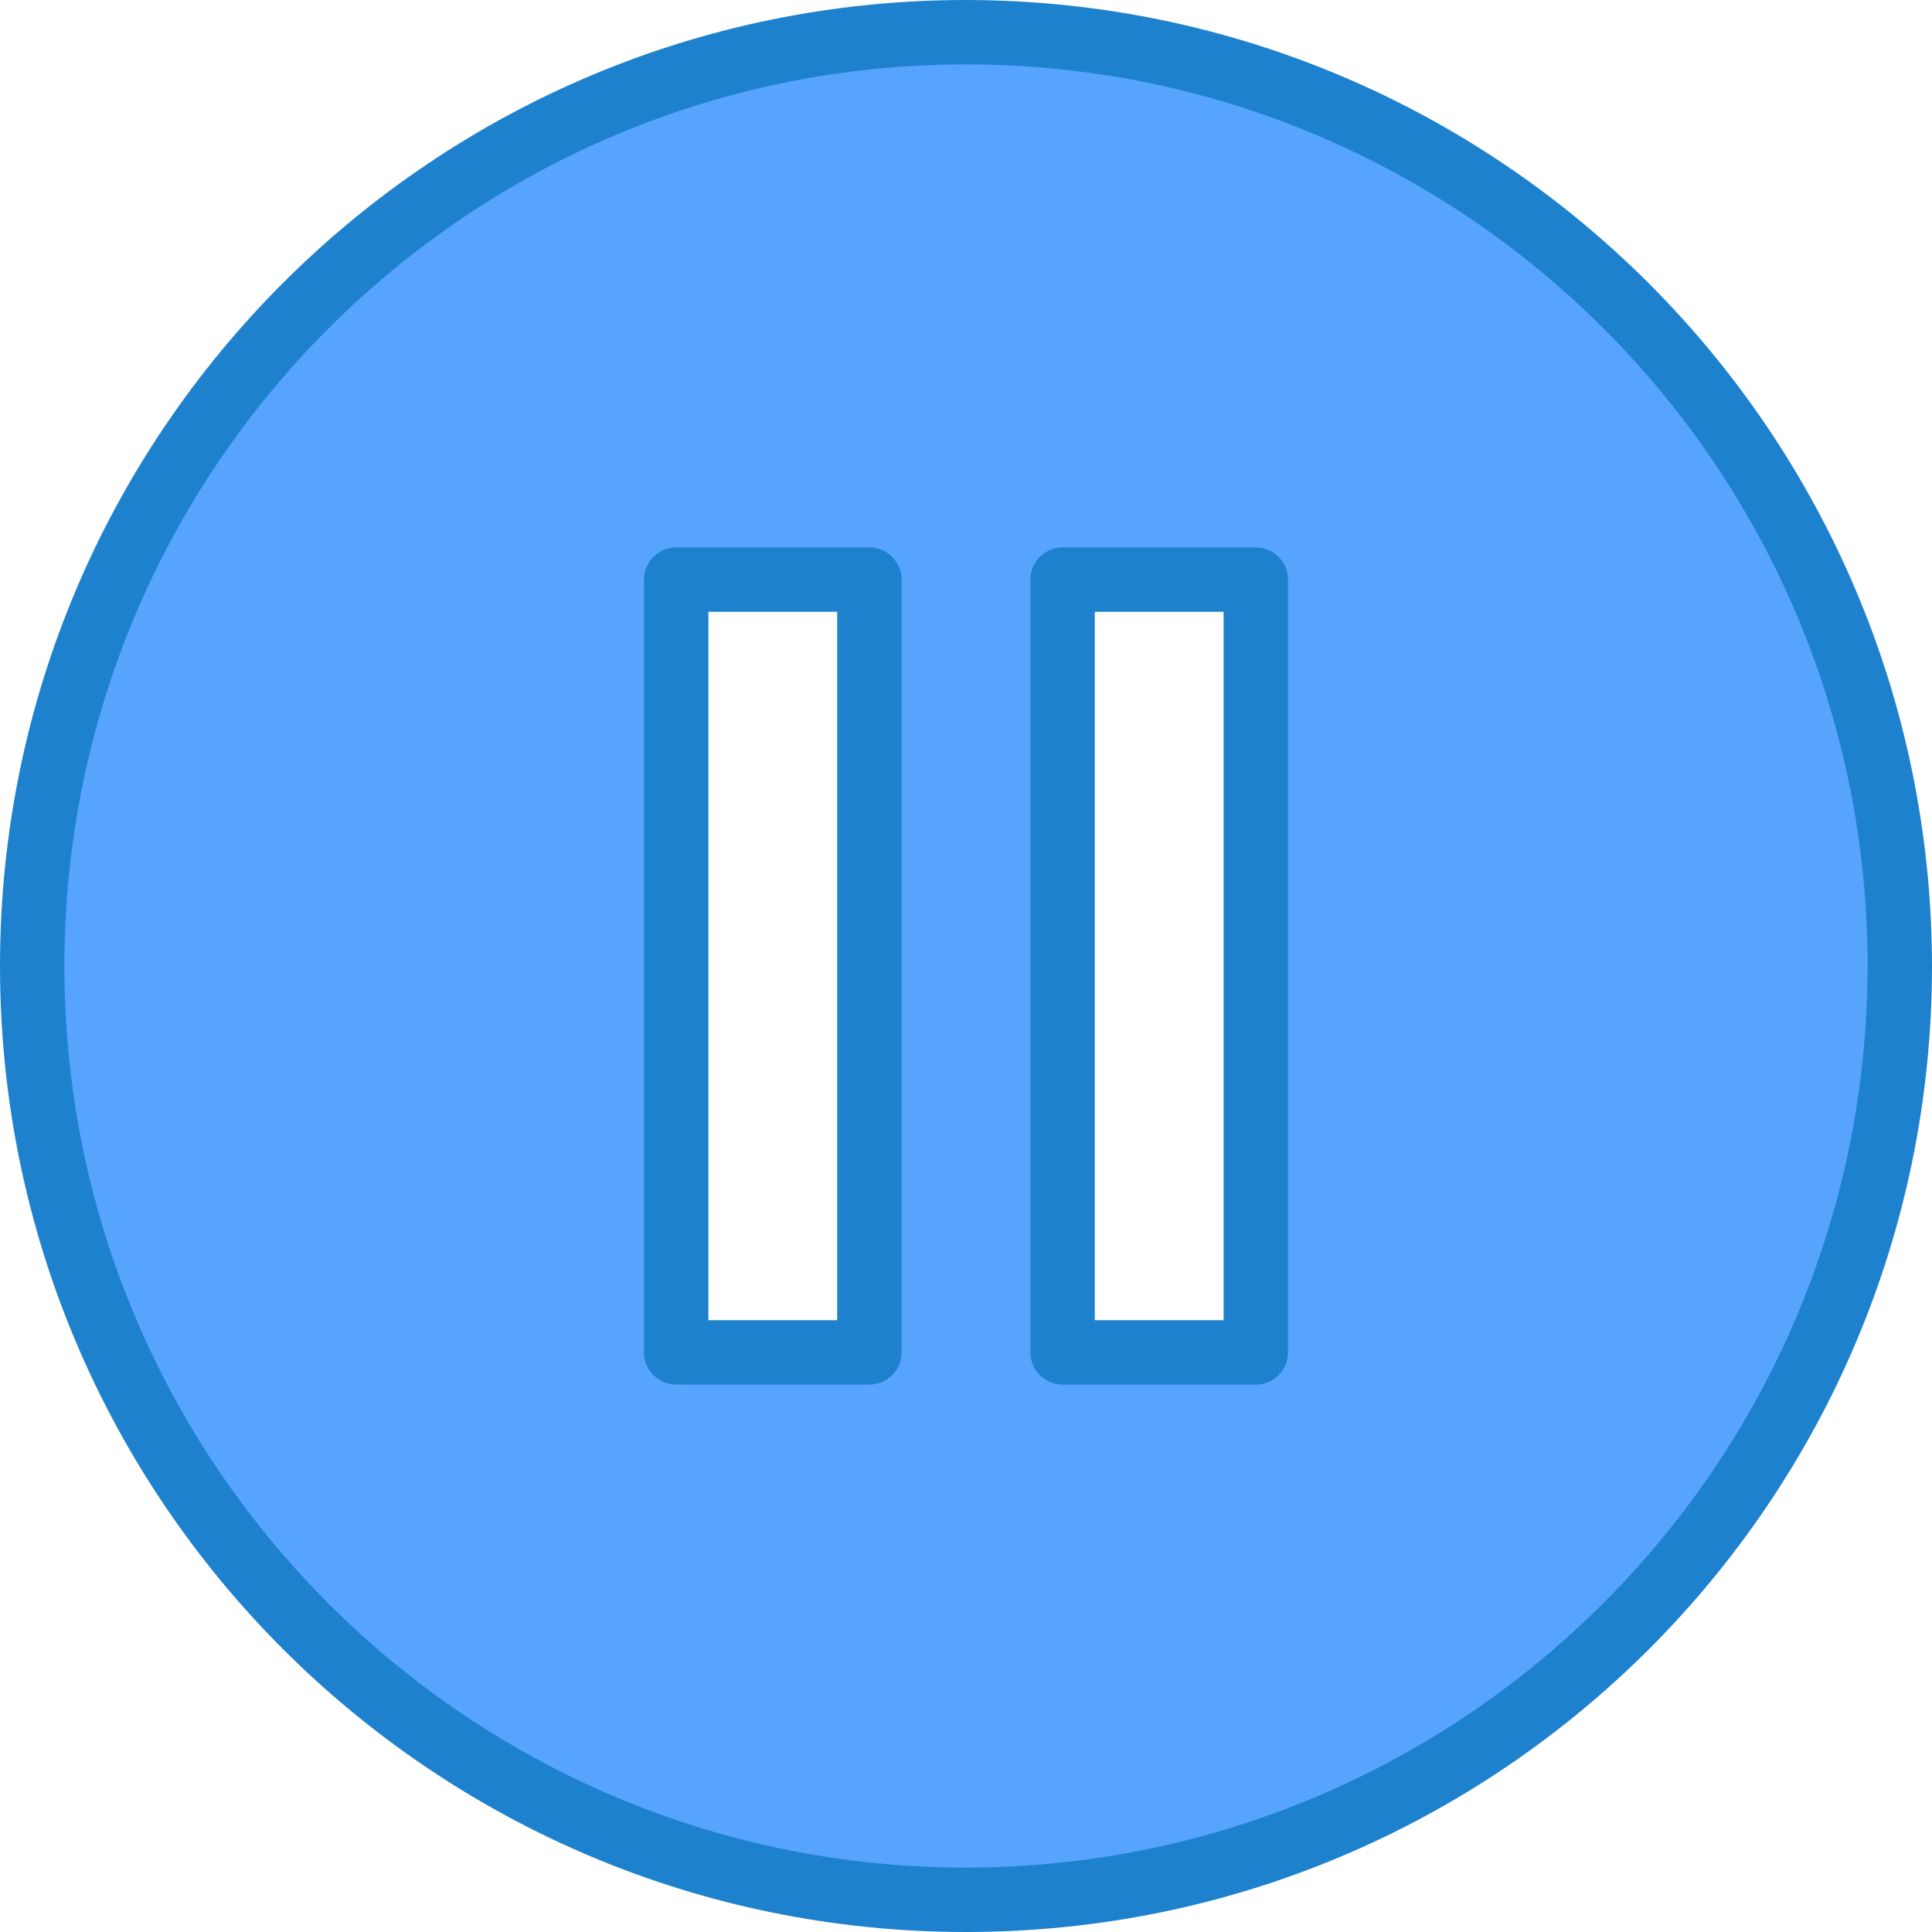
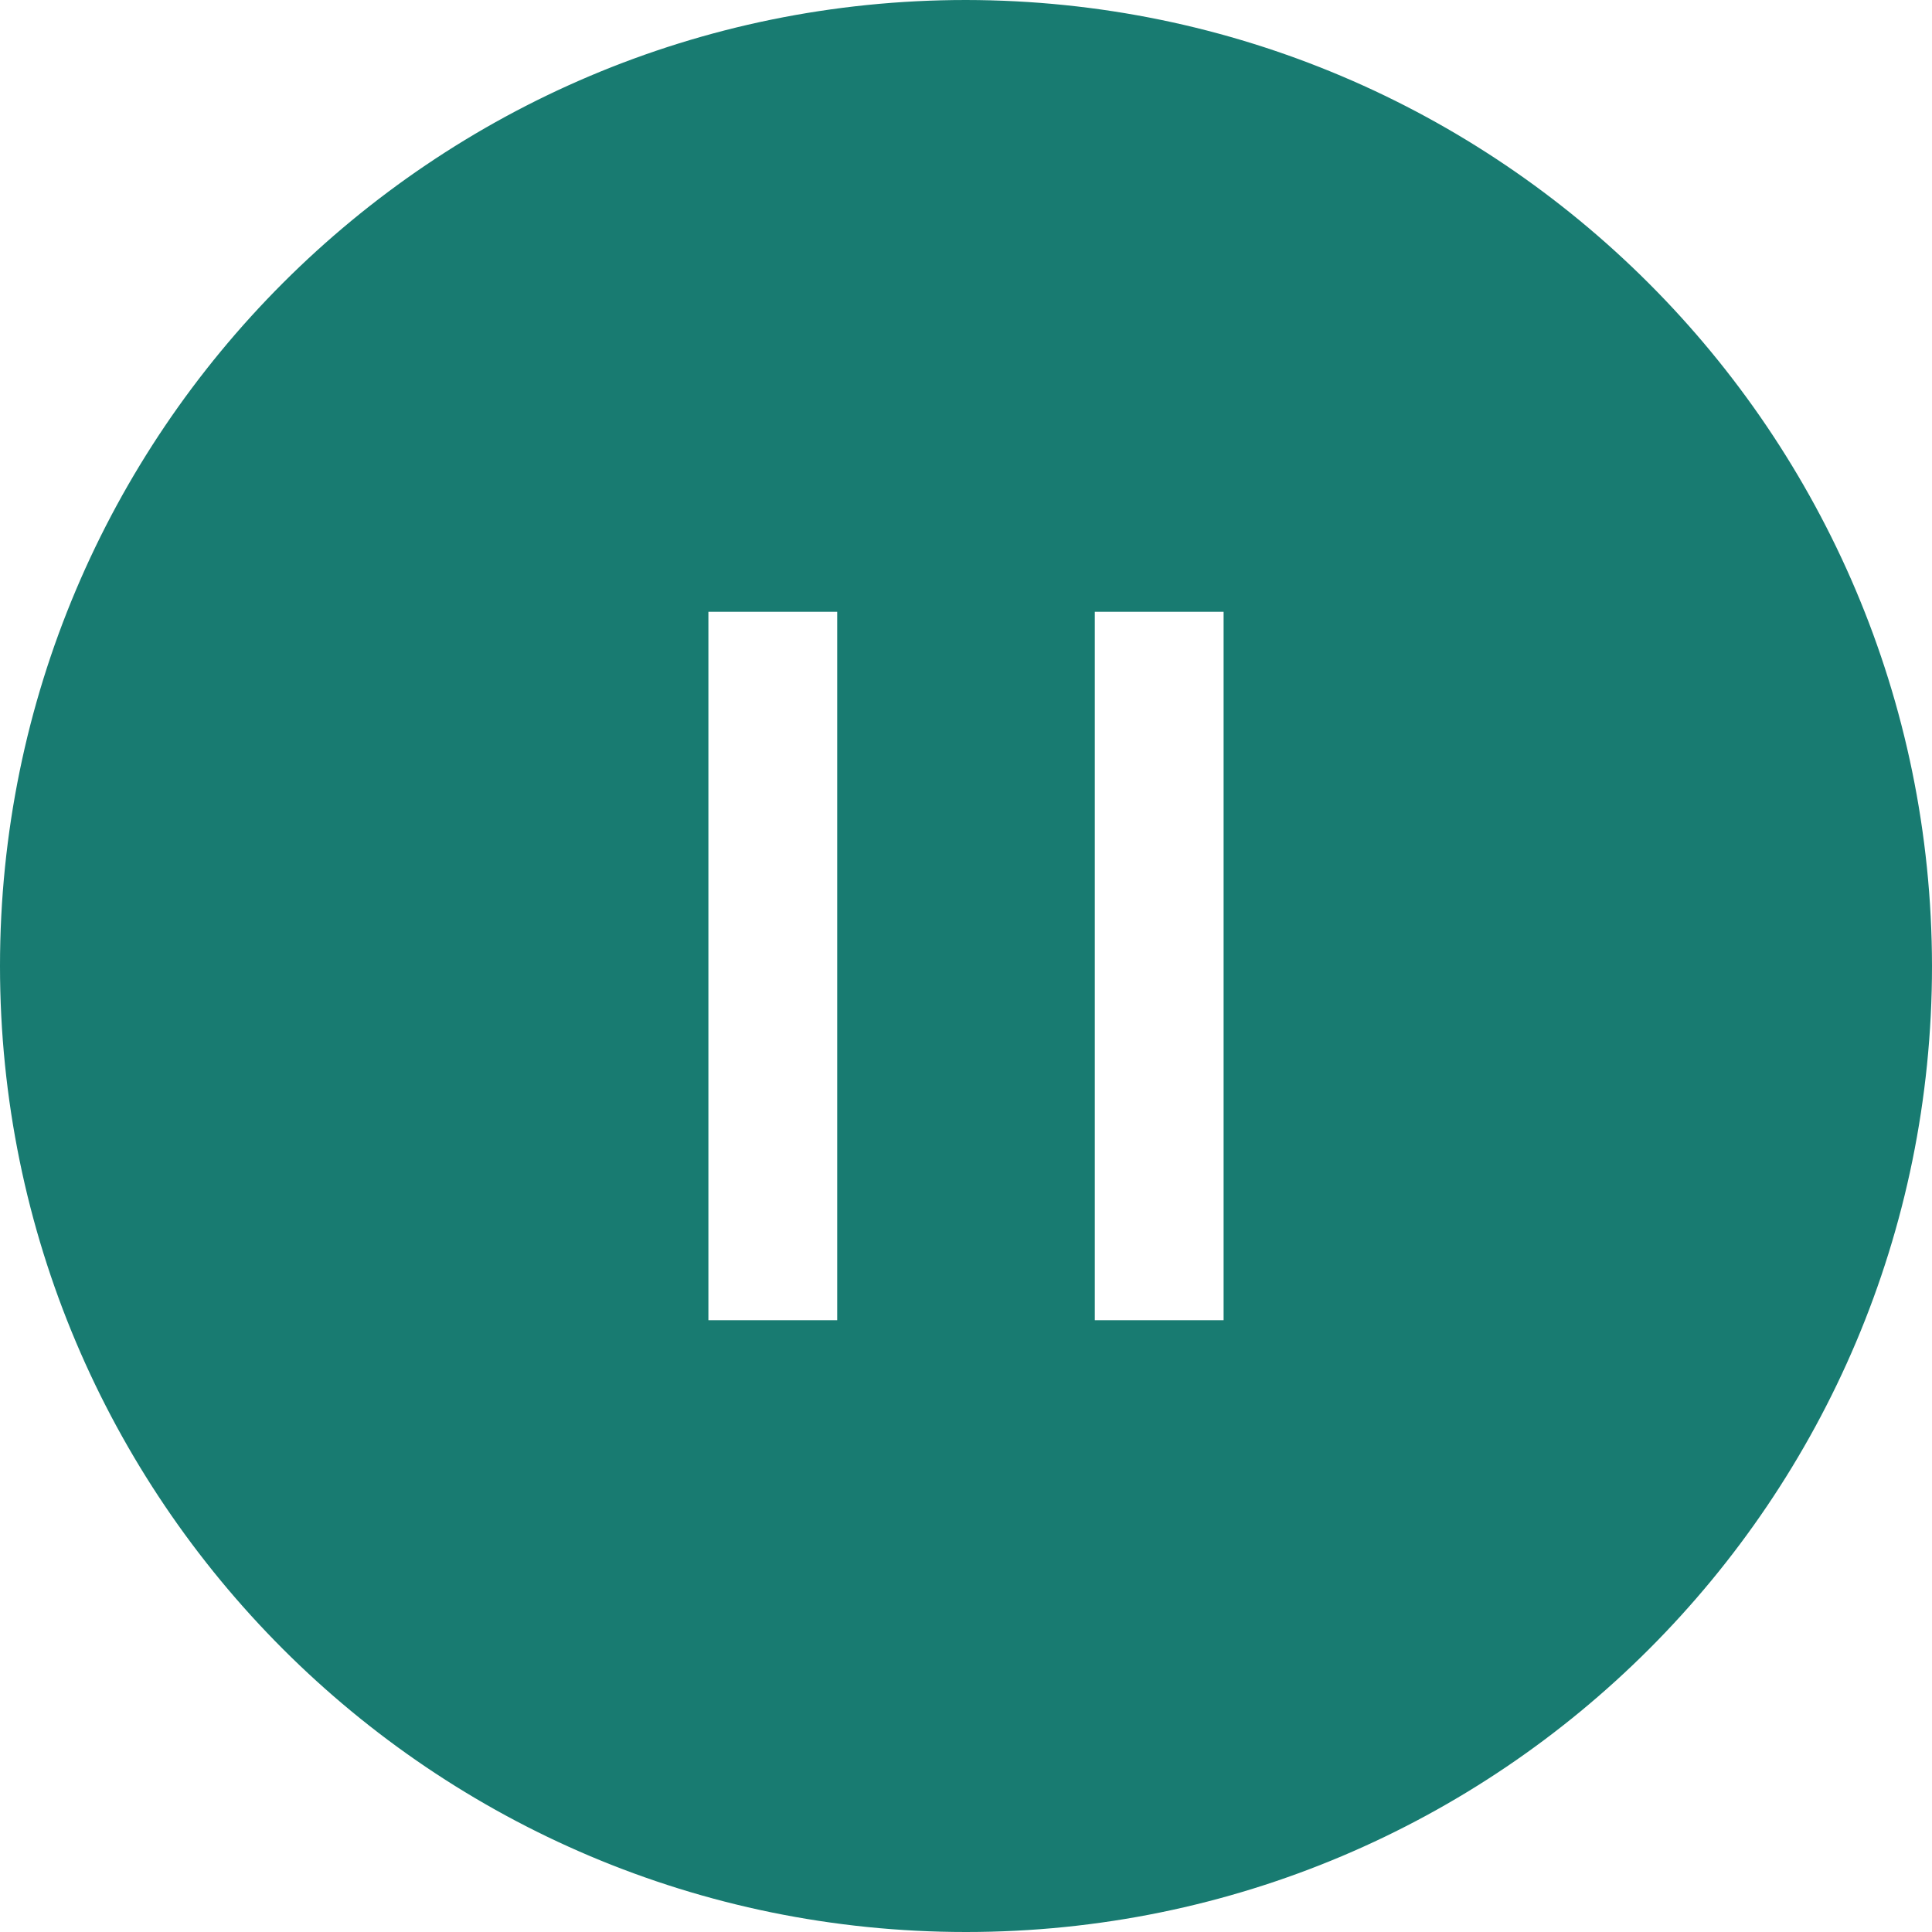
<svg xmlns="http://www.w3.org/2000/svg" width="60px" height="60px" viewBox="0 0 60 60" version="1.1">
  <g id="surface1">
-     <path style=" stroke:none;fill-rule:nonzero;fill:rgb(34.118%,64.314%,100%);fill-opacity:1;" d="M 30 1 C 13.984 1 1 13.984 1 30 C 1 46.016 13.984 59 30 59 C 46.016 59 59 46.016 59 30 C 59 13.984 46.016 1 30 1 Z M 27 42 L 21 42 L 21 18 L 27 18 Z M 39 42 L 33 42 L 33 18 L 39 18 Z M 39 42 " />
-     <path style=" stroke:none;fill-rule:nonzero;fill:rgb(11.765%,50.588%,80.784%);fill-opacity:1;" d="M 30 0 C 13.434 0 0 13.434 0 30 C 0 46.57 13.434 60 30 60 C 46.57 60 60 46.57 60 30 C 59.98 13.438 46.562 0.02 30 0 Z M 30 58 C 14.535 58 2 45.465 2 30 C 2 14.535 14.535 2 30 2 C 45.465 2 58 14.535 58 30 C 57.984 45.457 45.457 57.984 30 58 Z M 30 58 " />
-     <path style=" stroke:none;fill-rule:nonzero;fill:rgb(11.765%,50.588%,80.784%);fill-opacity:1;" d="M 27 17 L 21 17 C 20.449 17 20 17.449 20 18 L 20 42 C 20 42.551 20.449 43 21 43 L 27 43 C 27.551 43 28 42.551 28 42 L 28 18 C 28 17.449 27.551 17 27 17 Z M 26 41 L 22 41 L 22 19 L 26 19 Z M 26 41 " />
-     <path style=" stroke:none;fill-rule:nonzero;fill:rgb(11.765%,50.588%,80.784%);fill-opacity:1;" d="M 39 17 L 33 17 C 32.449 17 32 17.449 32 18 L 32 42 C 32 42.551 32.449 43 33 43 L 39 43 C 39.551 43 40 42.551 40 42 L 40 18 C 40 17.449 39.551 17 39 17 Z M 38 41 L 34 41 L 34 19 L 38 19 Z M 38 41 " />
+     <path style=" stroke:none;fill-rule:nonzero;fill:rgb(24 123 113);fill-opacity:1;" d="M 30 1 C 13.984 1 1 13.984 1 30 C 1 46.016 13.984 59 30 59 C 46.016 59 59 46.016 59 30 C 59 13.984 46.016 1 30 1 Z M 27 42 L 21 42 L 21 18 L 27 18 Z M 39 42 L 33 42 L 33 18 L 39 18 Z M 39 42 " />
+     <path style=" stroke:none;fill-rule:nonzero;fill:rgb(24 123 113);fill-opacity:1;" d="M 30 0 C 13.434 0 0 13.434 0 30 C 0 46.57 13.434 60 30 60 C 46.57 60 60 46.57 60 30 C 59.98 13.438 46.562 0.02 30 0 Z M 30 58 C 14.535 58 2 45.465 2 30 C 2 14.535 14.535 2 30 2 C 45.465 2 58 14.535 58 30 C 57.984 45.457 45.457 57.984 30 58 Z M 30 58 " />
+     <path style=" stroke:none;fill-rule:nonzero;fill:rgb(24 123 113);fill-opacity:1;" d="M 27 17 L 21 17 C 20.449 17 20 17.449 20 18 L 20 42 C 20 42.551 20.449 43 21 43 L 27 43 C 27.551 43 28 42.551 28 42 L 28 18 C 28 17.449 27.551 17 27 17 Z M 26 41 L 22 41 L 22 19 L 26 19 Z M 26 41 " />
+     <path style=" stroke:none;fill-rule:nonzero;fill:rgb(24 123 113);fill-opacity:1;" d="M 39 17 L 33 17 C 32.449 17 32 17.449 32 18 L 32 42 C 32 42.551 32.449 43 33 43 L 39 43 C 39.551 43 40 42.551 40 42 L 40 18 C 40 17.449 39.551 17 39 17 Z M 38 41 L 34 41 L 34 19 L 38 19 Z M 38 41 " />
  </g>
</svg>
